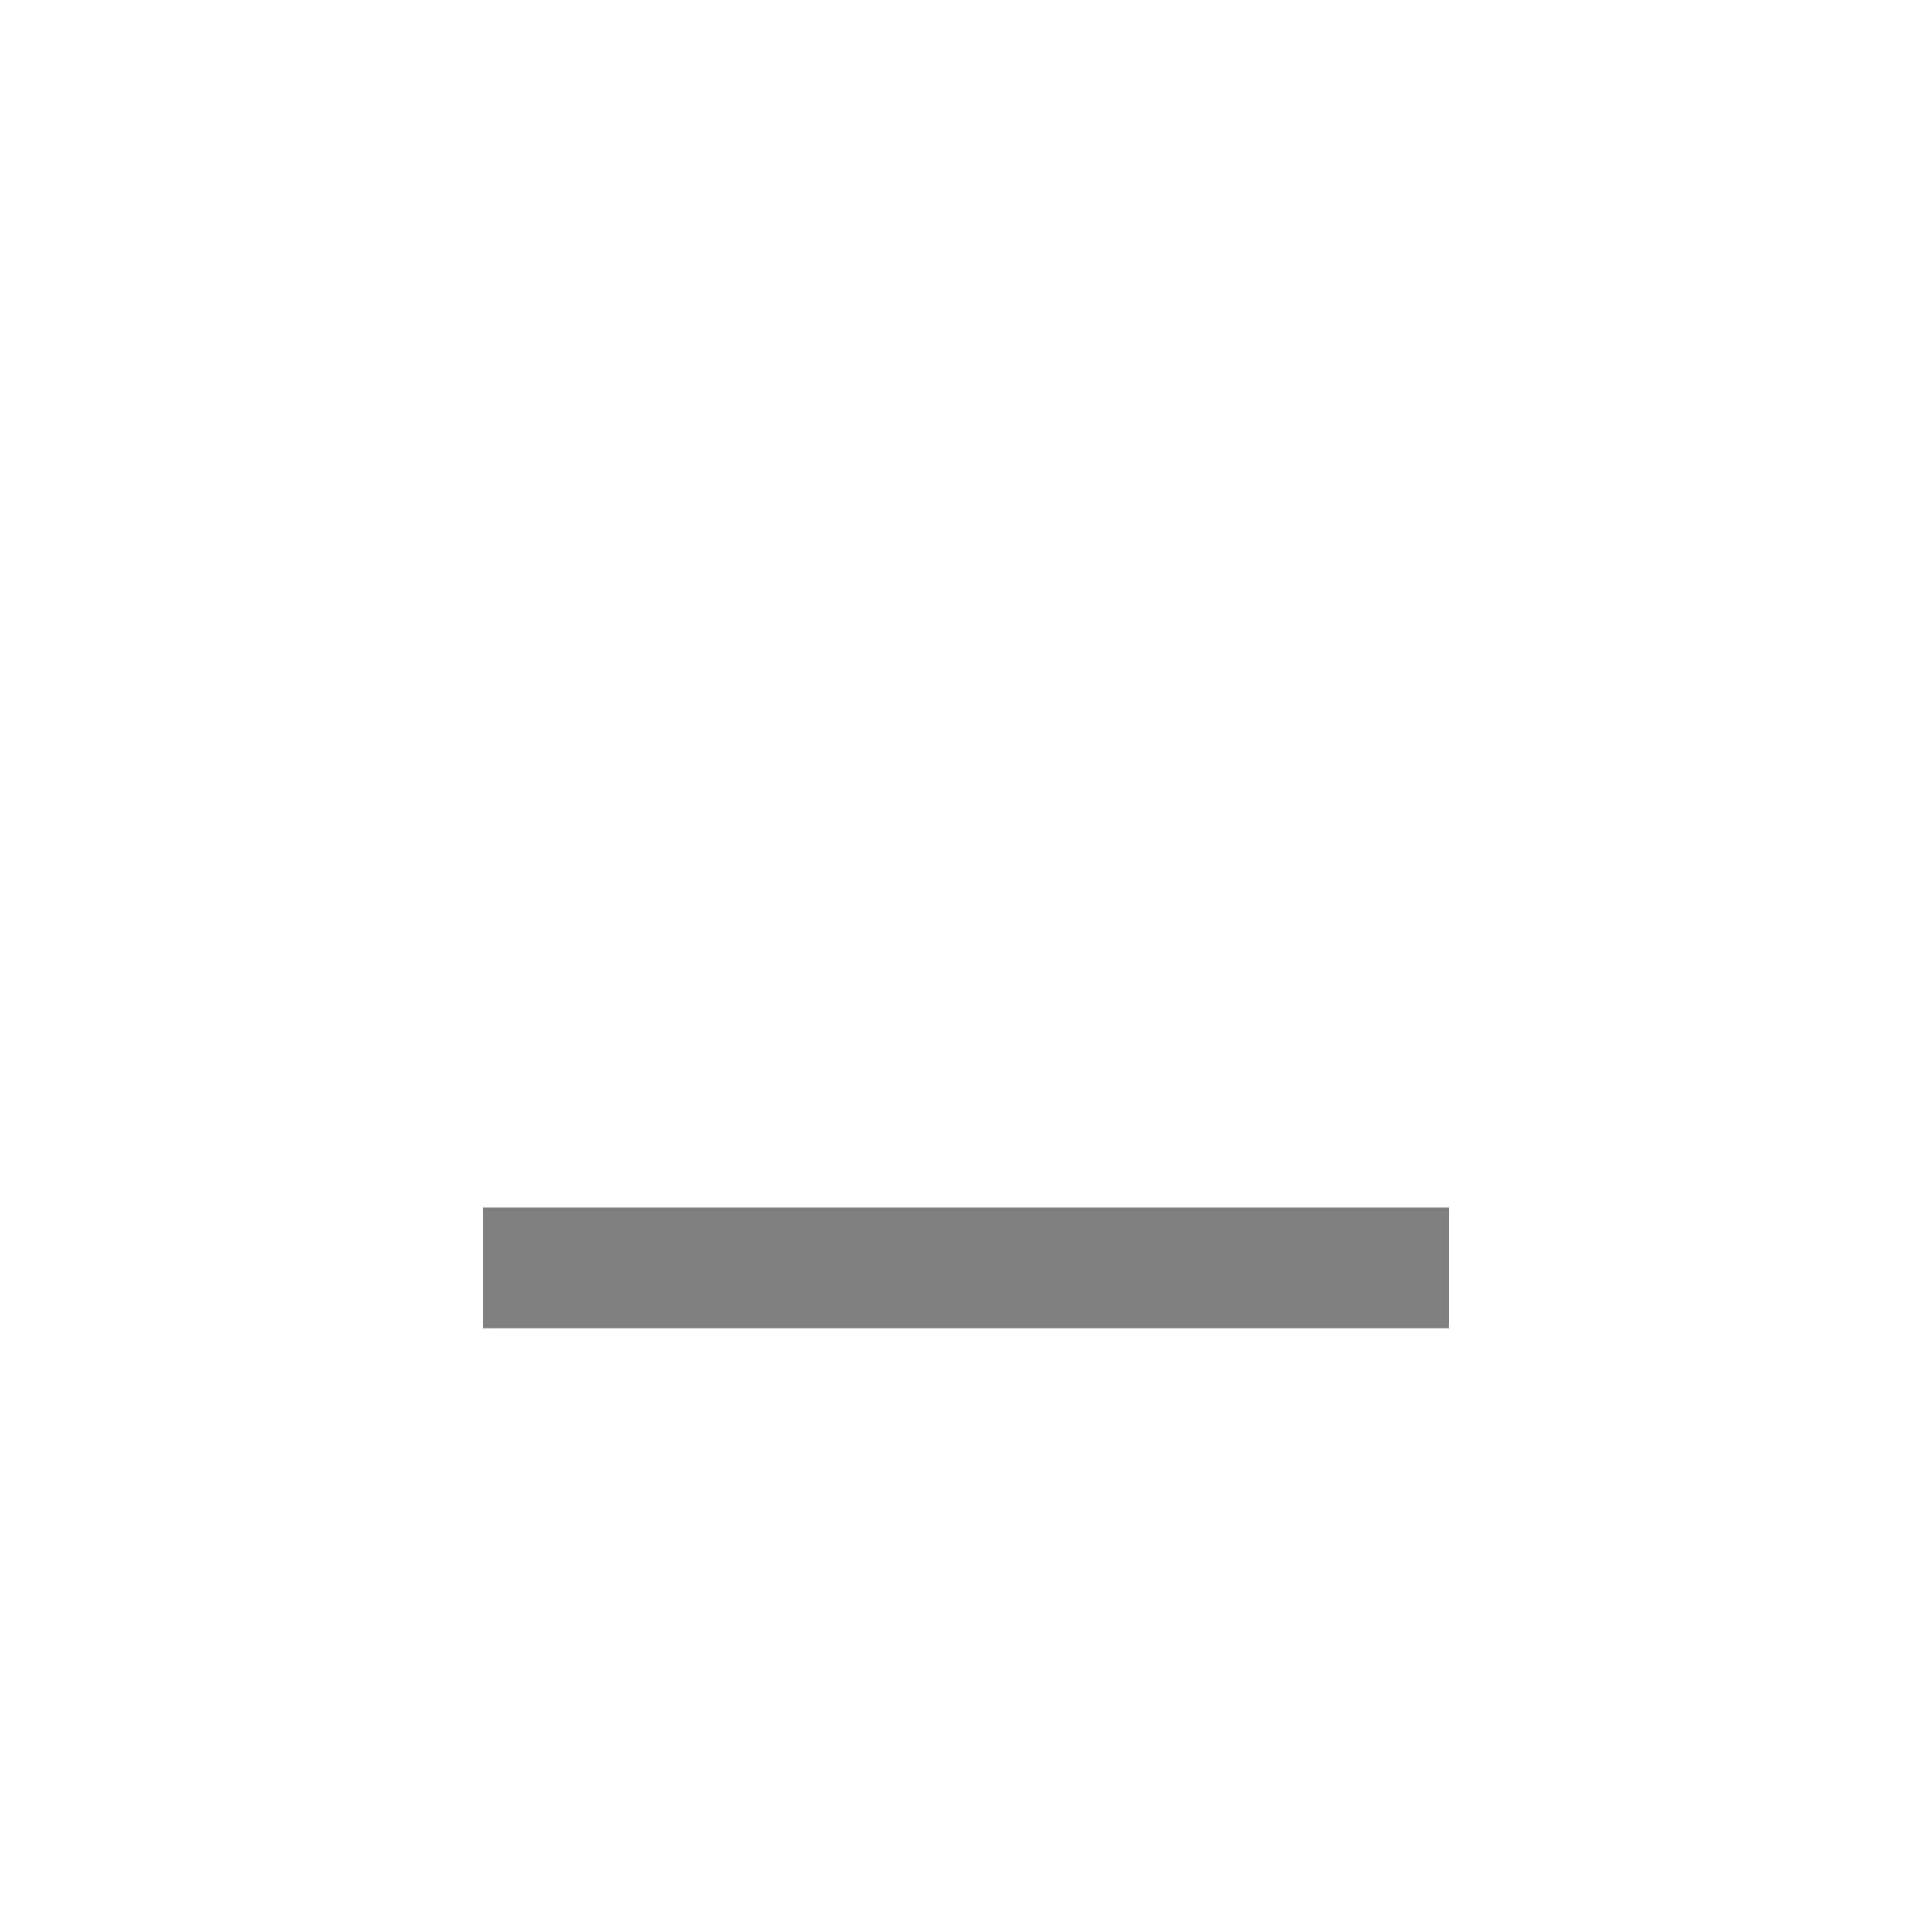
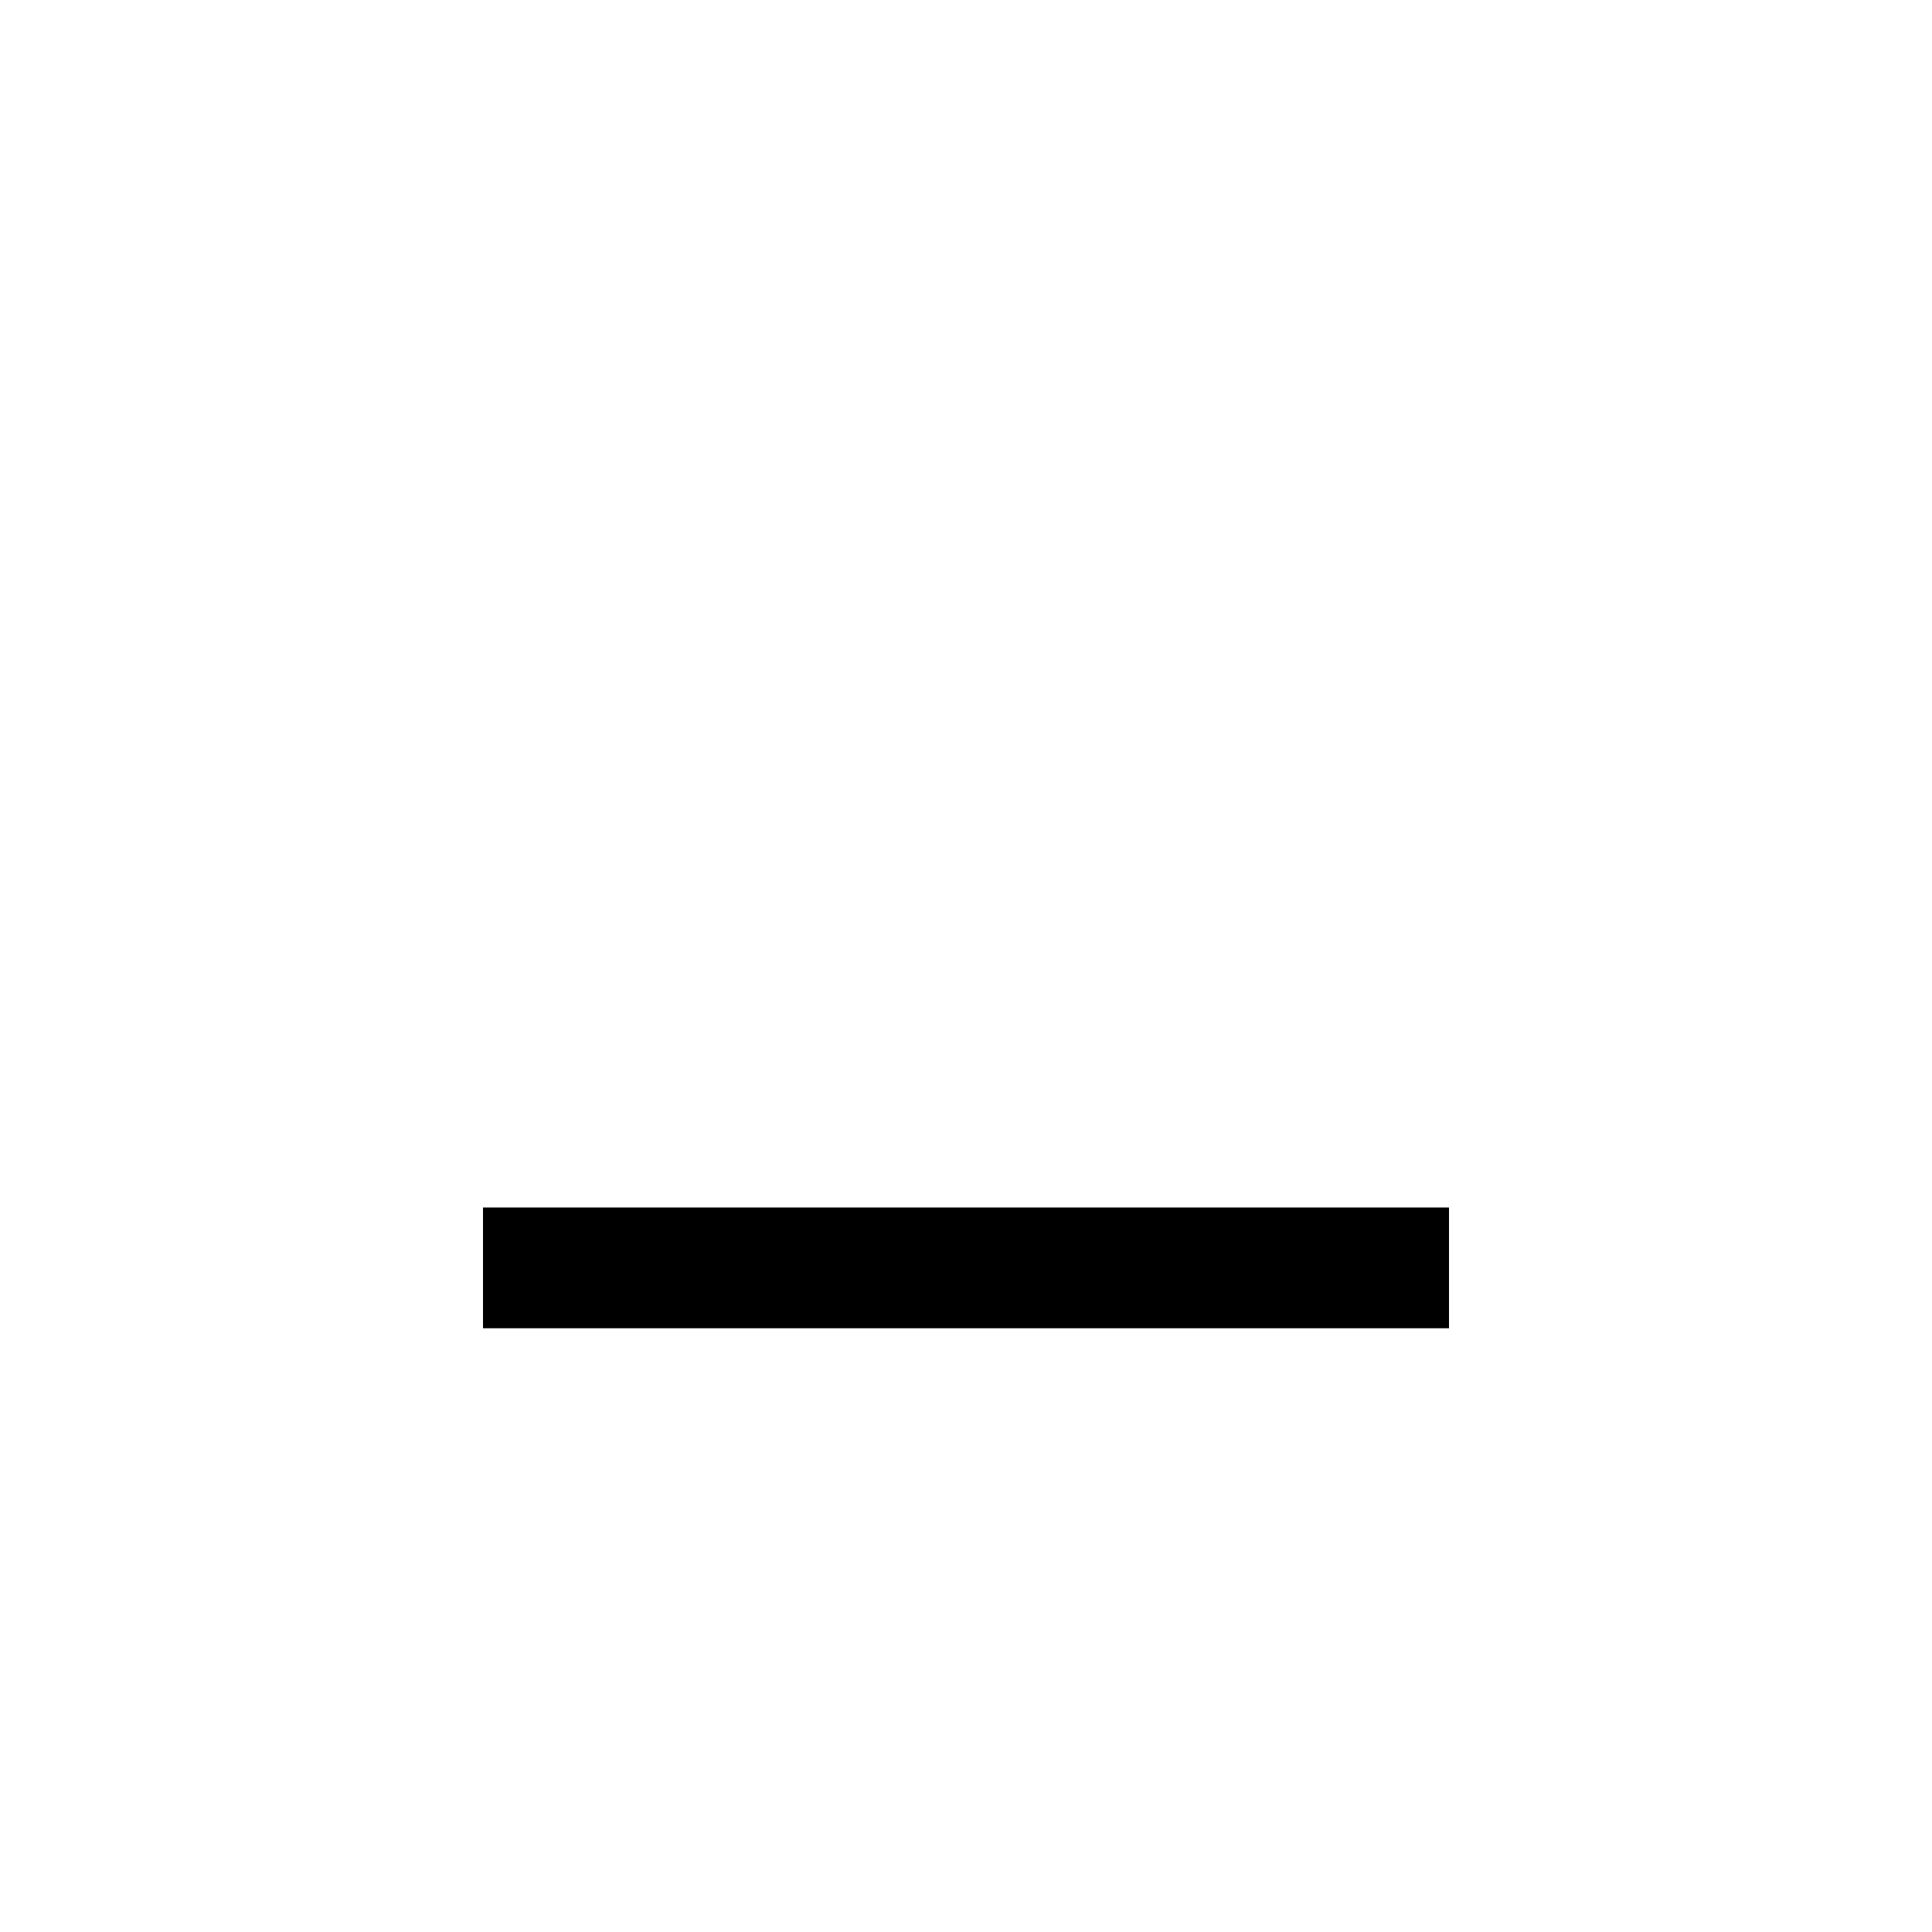
<svg xmlns="http://www.w3.org/2000/svg" viewBox="0 0 16 16">
-   <path d="m4 10v1h8v-1z" fill="gray" font-family="sans-serif" font-weight="400" overflow="visible" style="font-feature-settings:normal;font-variant-alternates:normal;font-variant-caps:normal;font-variant-ligatures:normal;font-variant-numeric:normal;font-variant-position:normal;isolation:auto;mix-blend-mode:normal;shape-padding:0;text-decoration-color:#000;text-decoration-line:none;text-decoration-style:solid;text-indent:0;text-orientation:mixed;text-transform:none" white-space="normal" />
+   <path d="m4 10v1h8v-1z" fill="black" font-family="sans-serif" font-weight="400" overflow="visible" style="font-feature-settings:normal;font-variant-alternates:normal;font-variant-caps:normal;font-variant-ligatures:normal;font-variant-numeric:normal;font-variant-position:normal;isolation:auto;mix-blend-mode:normal;shape-padding:0;text-decoration-color:#000;text-decoration-line:none;text-decoration-style:solid;text-indent:0;text-orientation:mixed;text-transform:none" white-space="normal" />
</svg>
